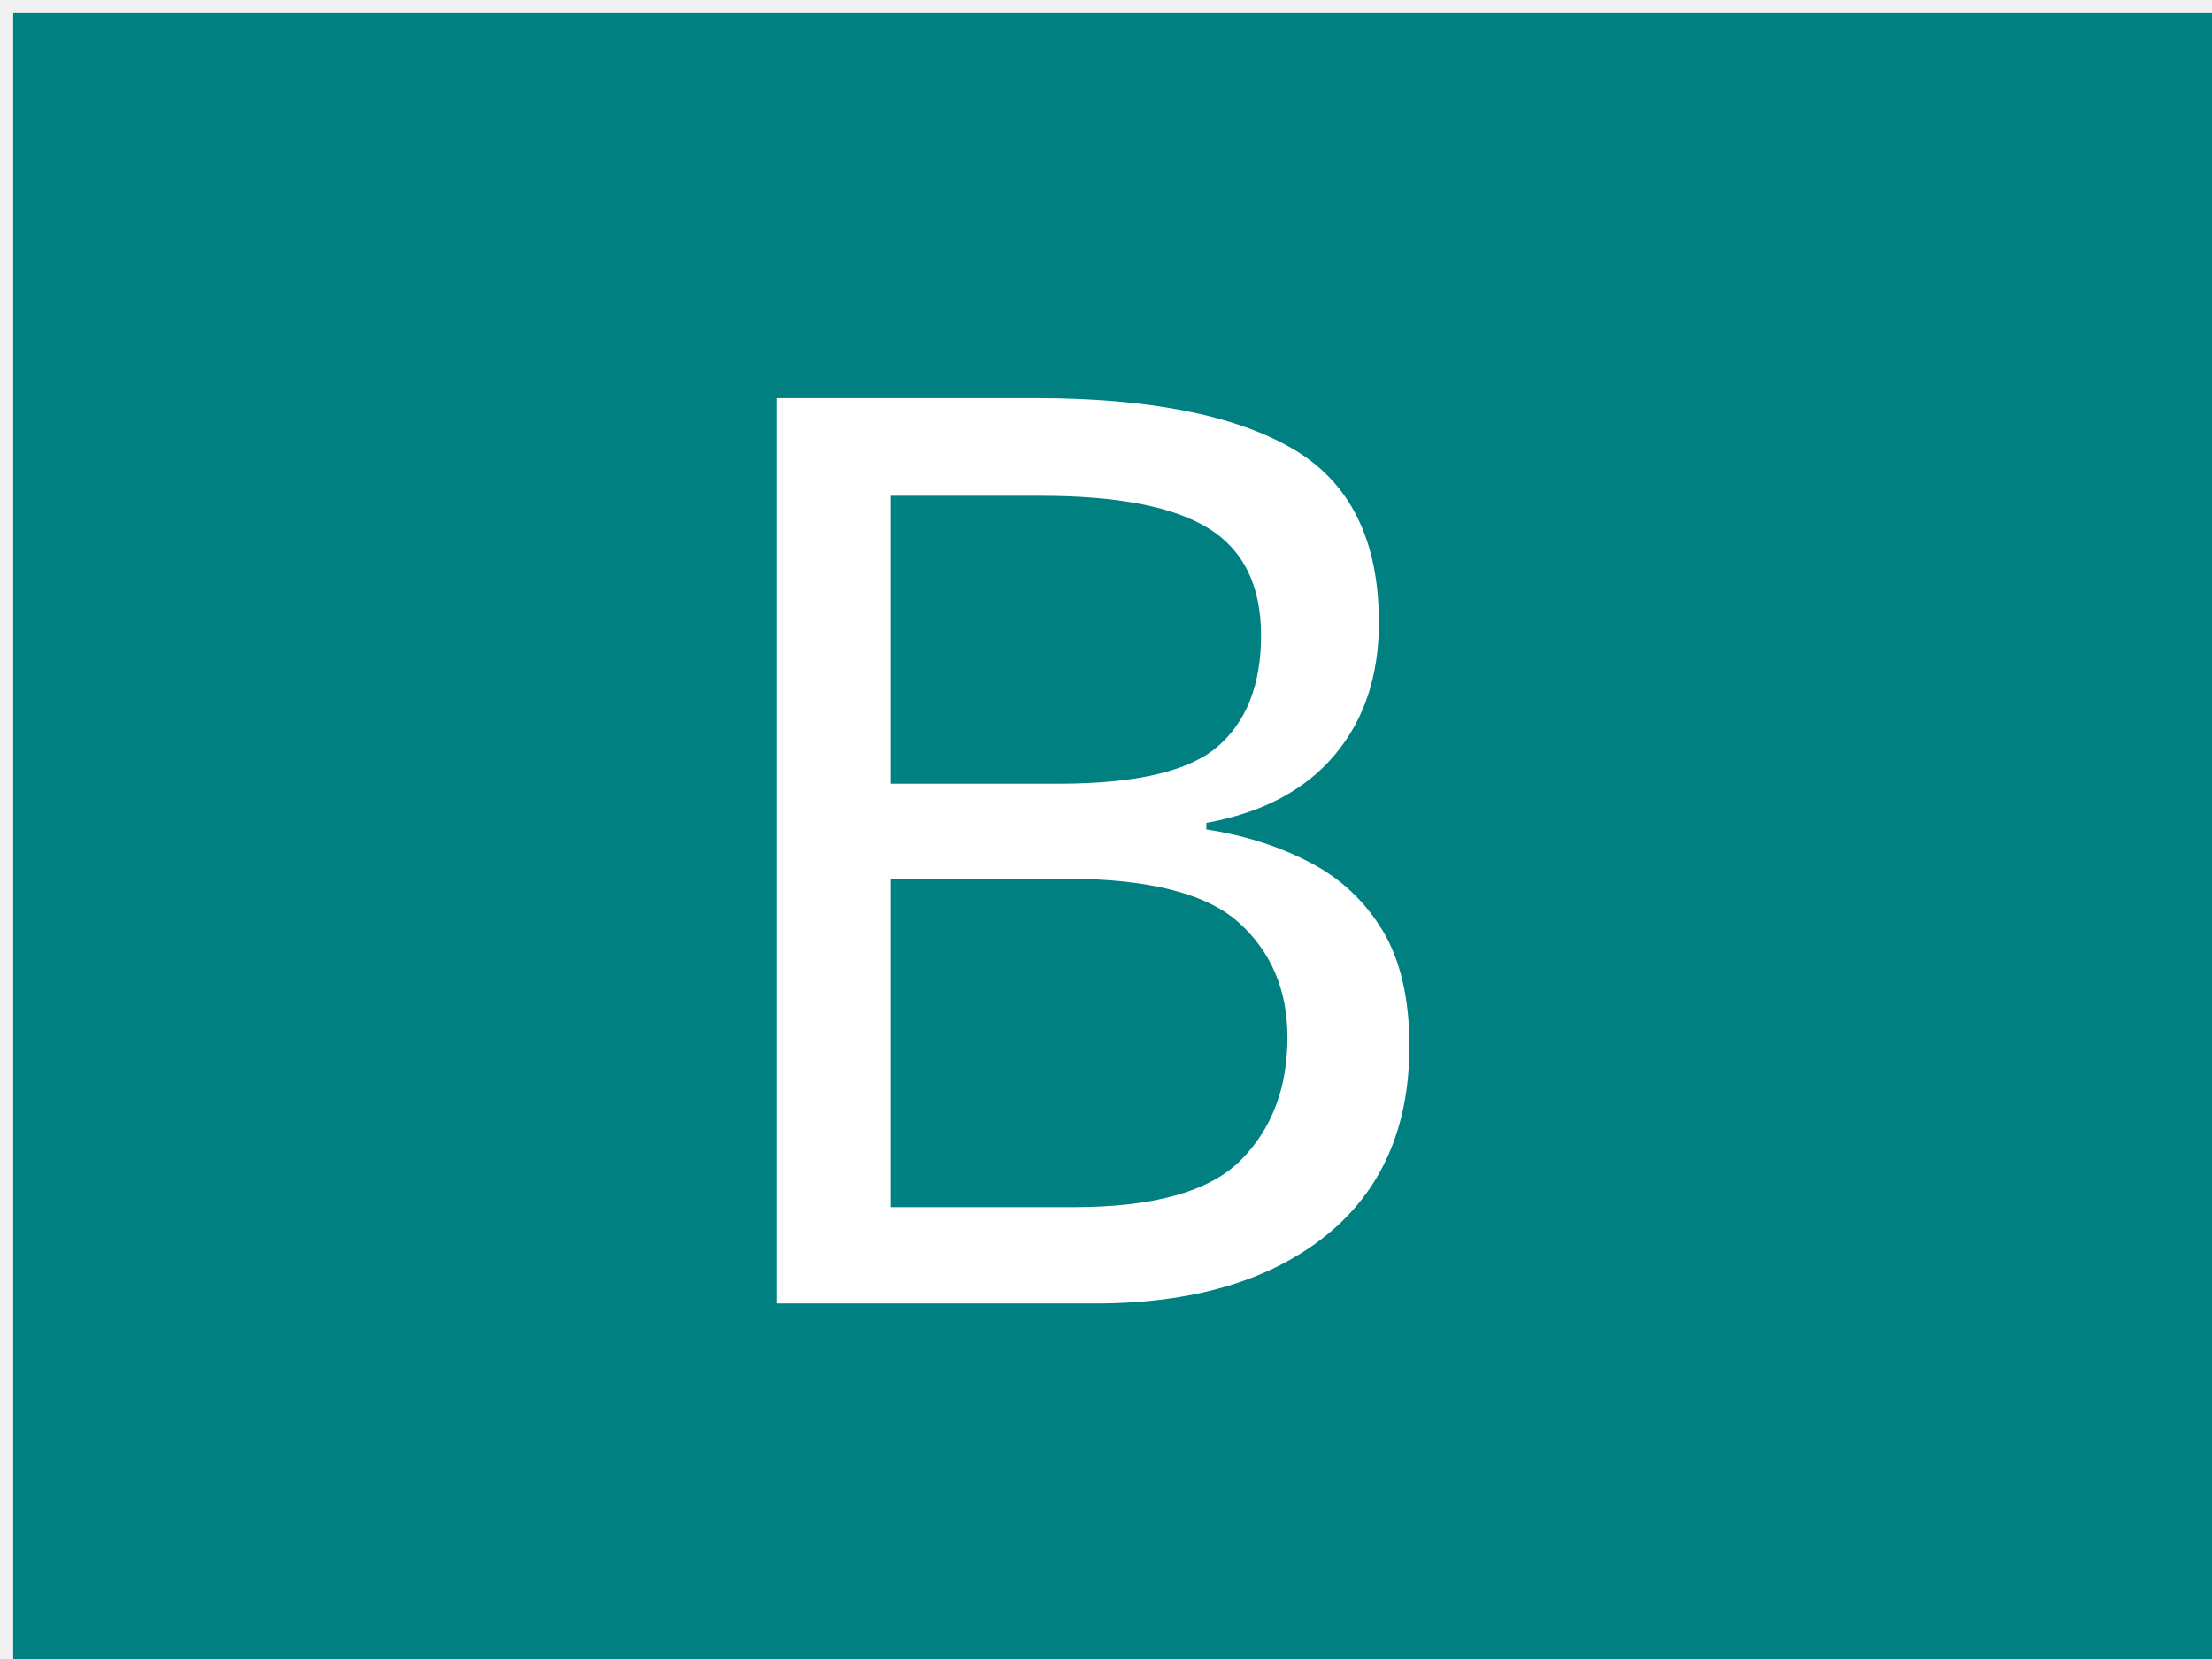
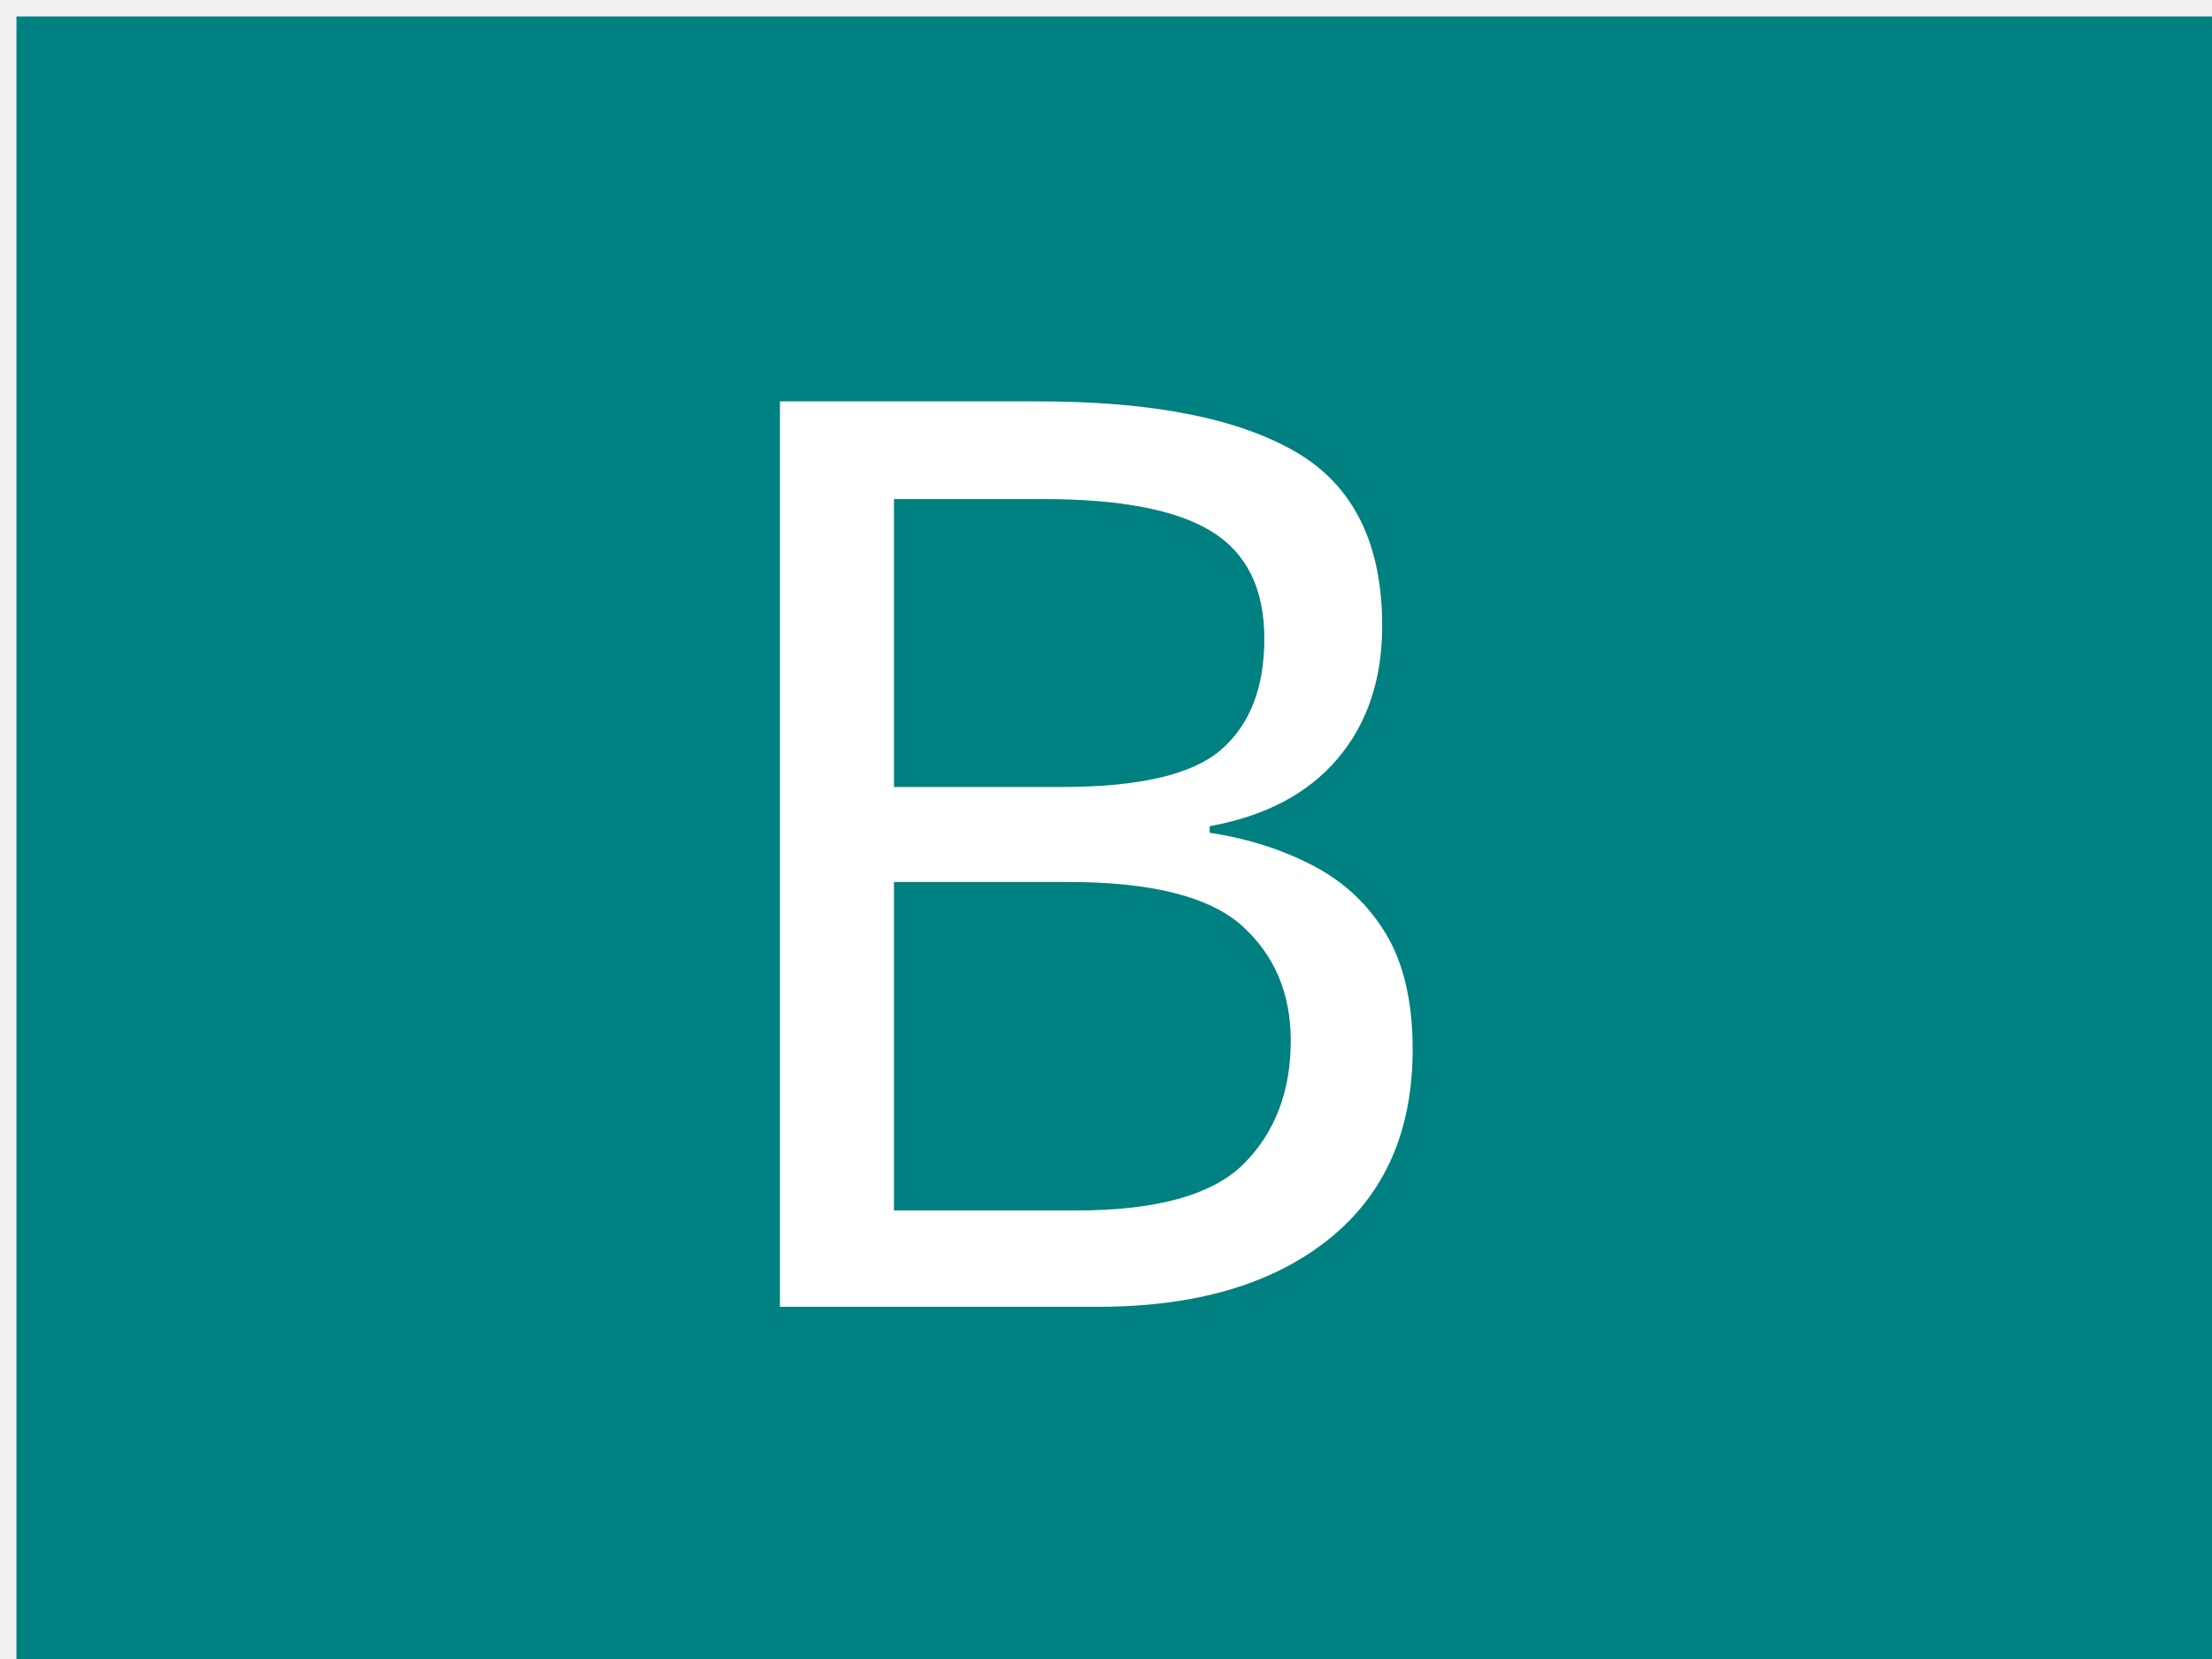
- <svg xmlns="http://www.w3.org/2000/svg" width="480" height="360" viewBox="0 0 127 95.25" version="1.1" id="svg4573">
+ <svg xmlns="http://www.w3.org/2000/svg" width="384" height="288" viewBox="0 0 101.6 76.2" version="1.1" id="svg4573">
  <defs id="defs4567" />
-   <g id="layer1" transform="translate(0,-201.75)">
-     <rect style="fill:#008080;fill-opacity:1;stroke-width:0.258" id="rect4575" width="127" height="95.25" x="0.756" y="202.506" />
-     <text xml:space="preserve" style="font-style:normal;font-weight:normal;font-size:72.801px;line-height:1.25;font-family:sans-serif;letter-spacing:0px;word-spacing:0px;fill:#ffffff;fill-opacity:1;stroke:none;stroke-width:1.82" x="37.528" y="276.589" id="text4579">
-       <tspan id="tspan4577" x="37.528" y="276.589" style="fill:#ffffff;stroke-width:1.82">B</tspan>
-     </text>
+   <g id="layer1" transform="translate(0,-220.8)">
+     <g id="g818" transform="matrix(0.8,0,0,0.8,0.1511905,59.55119)">
+       <rect y="202.506" x="0.756" height="95.25" width="127" id="rect4575" style="fill:#008080;fill-opacity:1;stroke-width:0.258" />
+       <text id="text4579" y="276.589" x="37.528" style="font-style:normal;font-weight:normal;font-size:72.801px;line-height:1.25;font-family:sans-serif;letter-spacing:0px;word-spacing:0px;fill:#ffffff;fill-opacity:1;stroke:none;stroke-width:1.82" xml:space="preserve">
+         <tspan style="fill:#ffffff;stroke-width:1.82" y="276.589" x="37.528" id="tspan4577">B</tspan>
+       </text>
+     </g>
  </g>
</svg>
